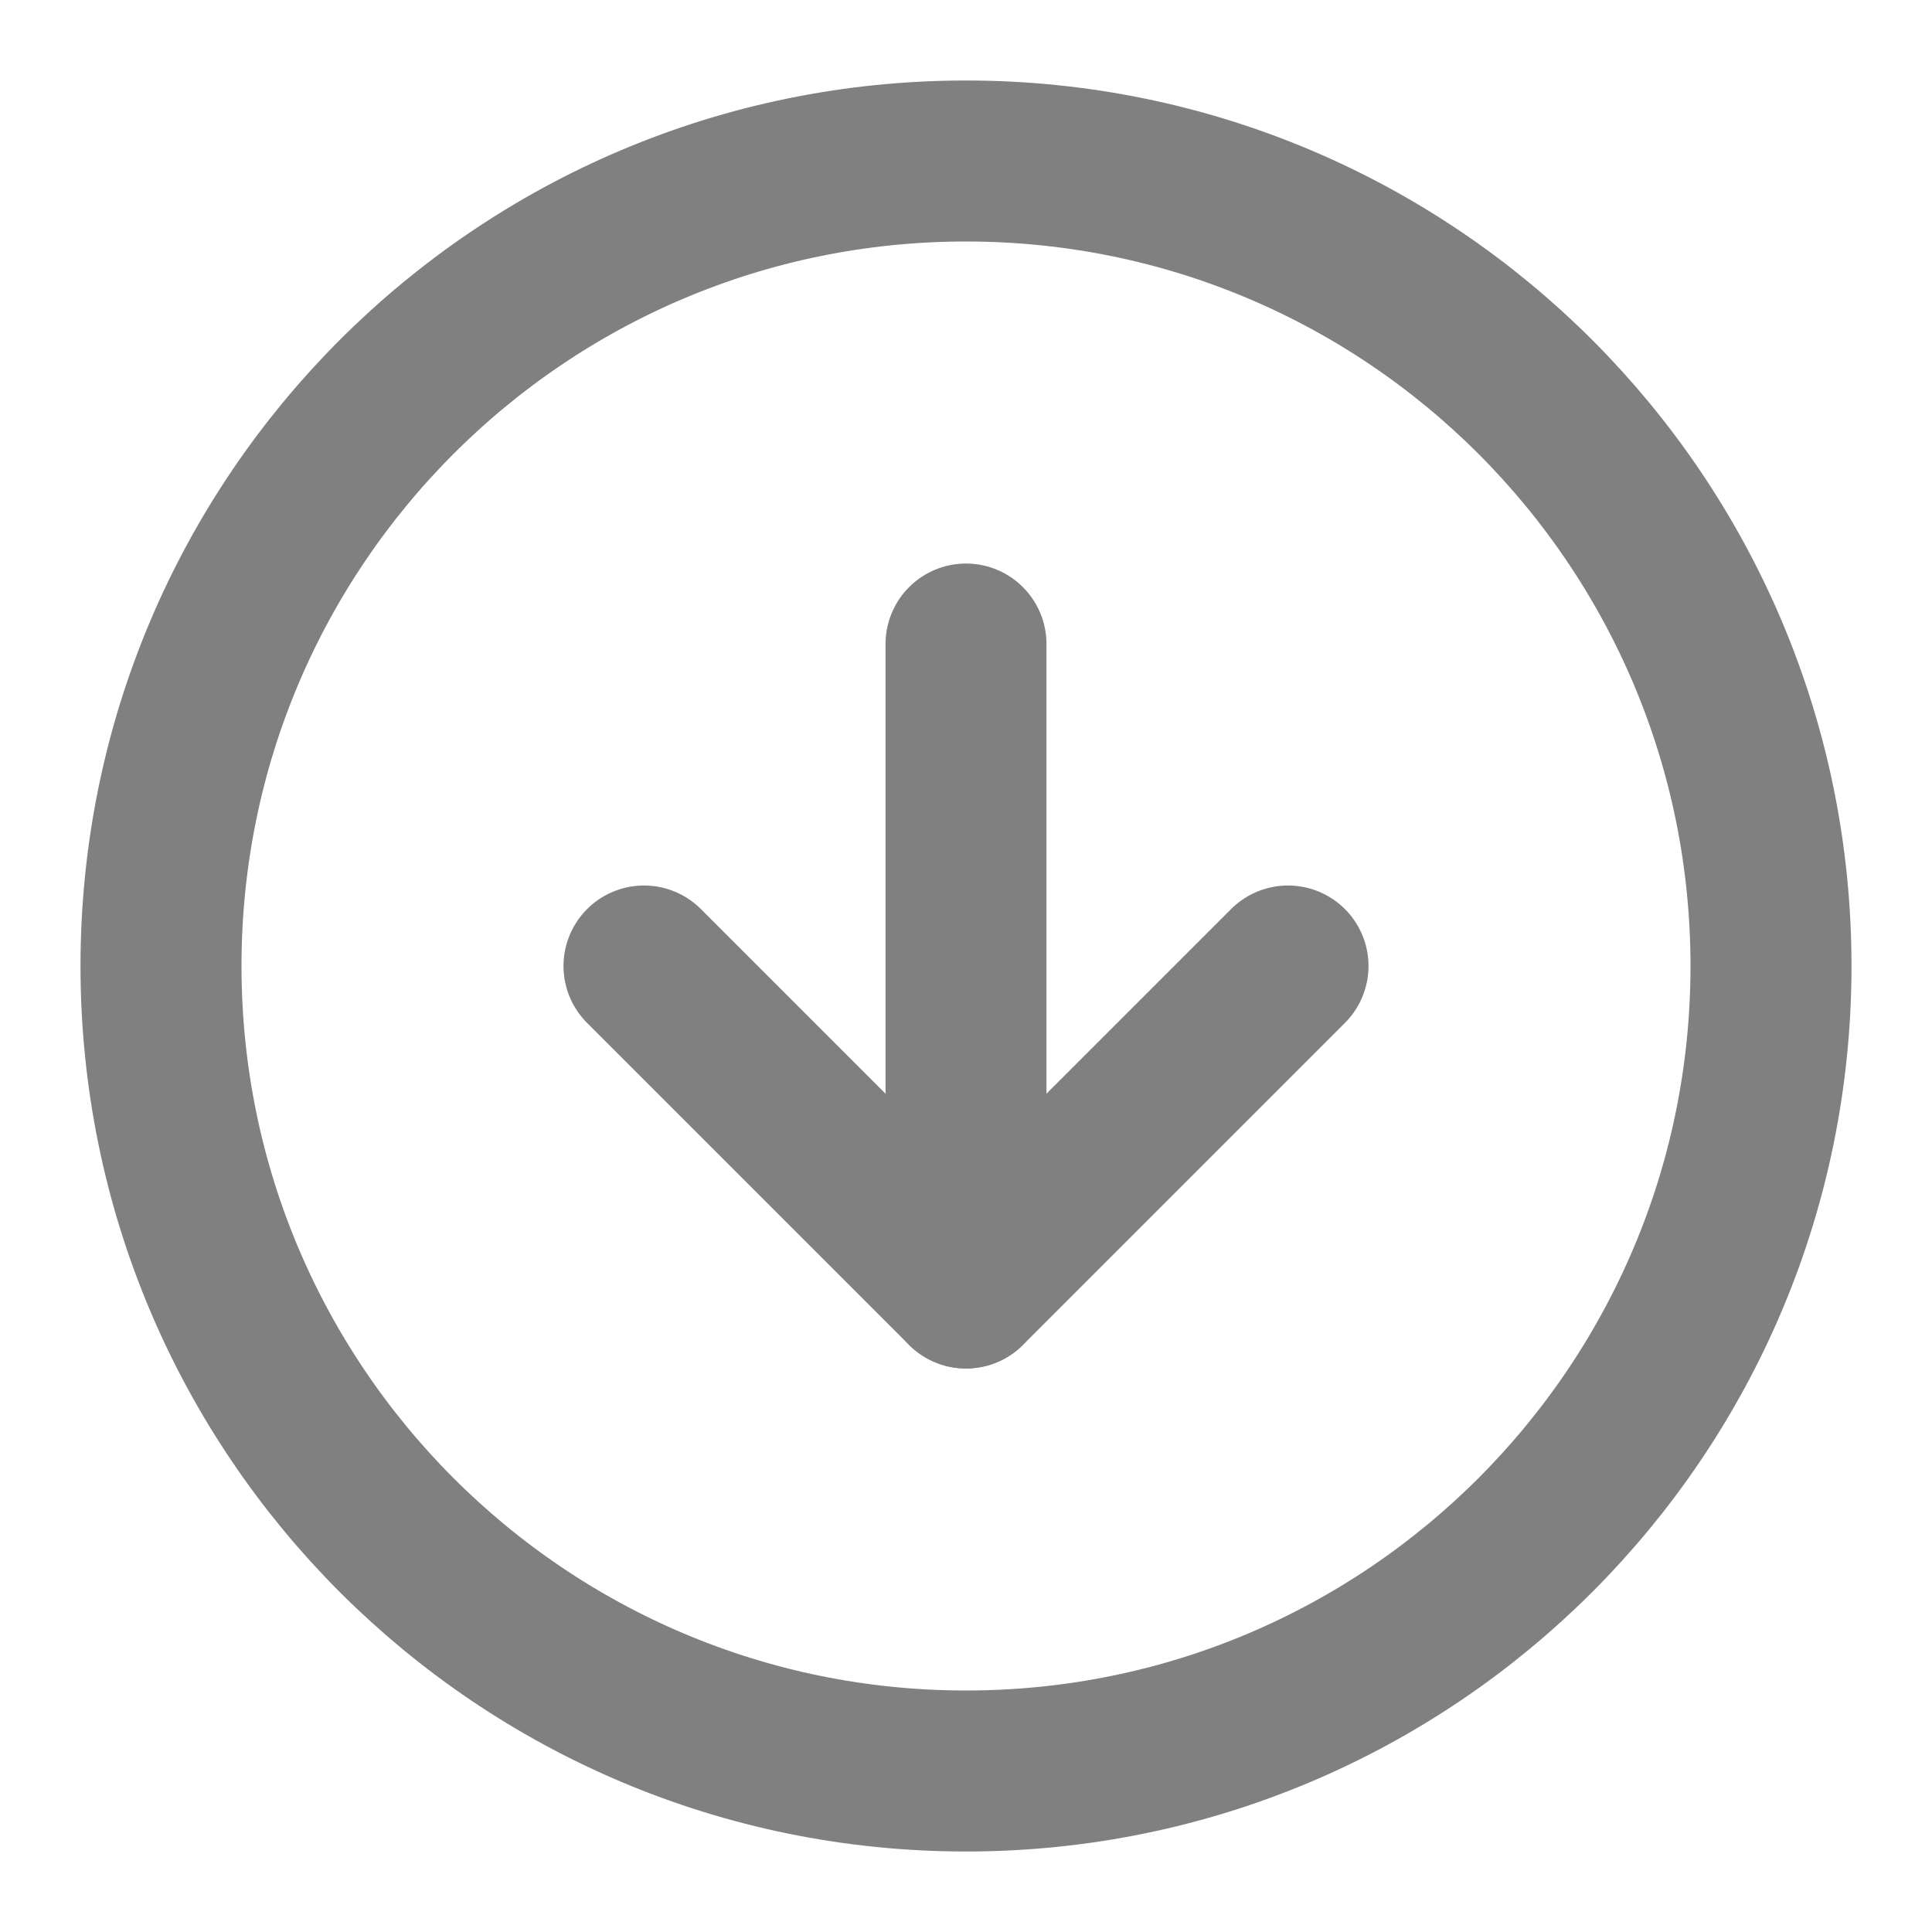
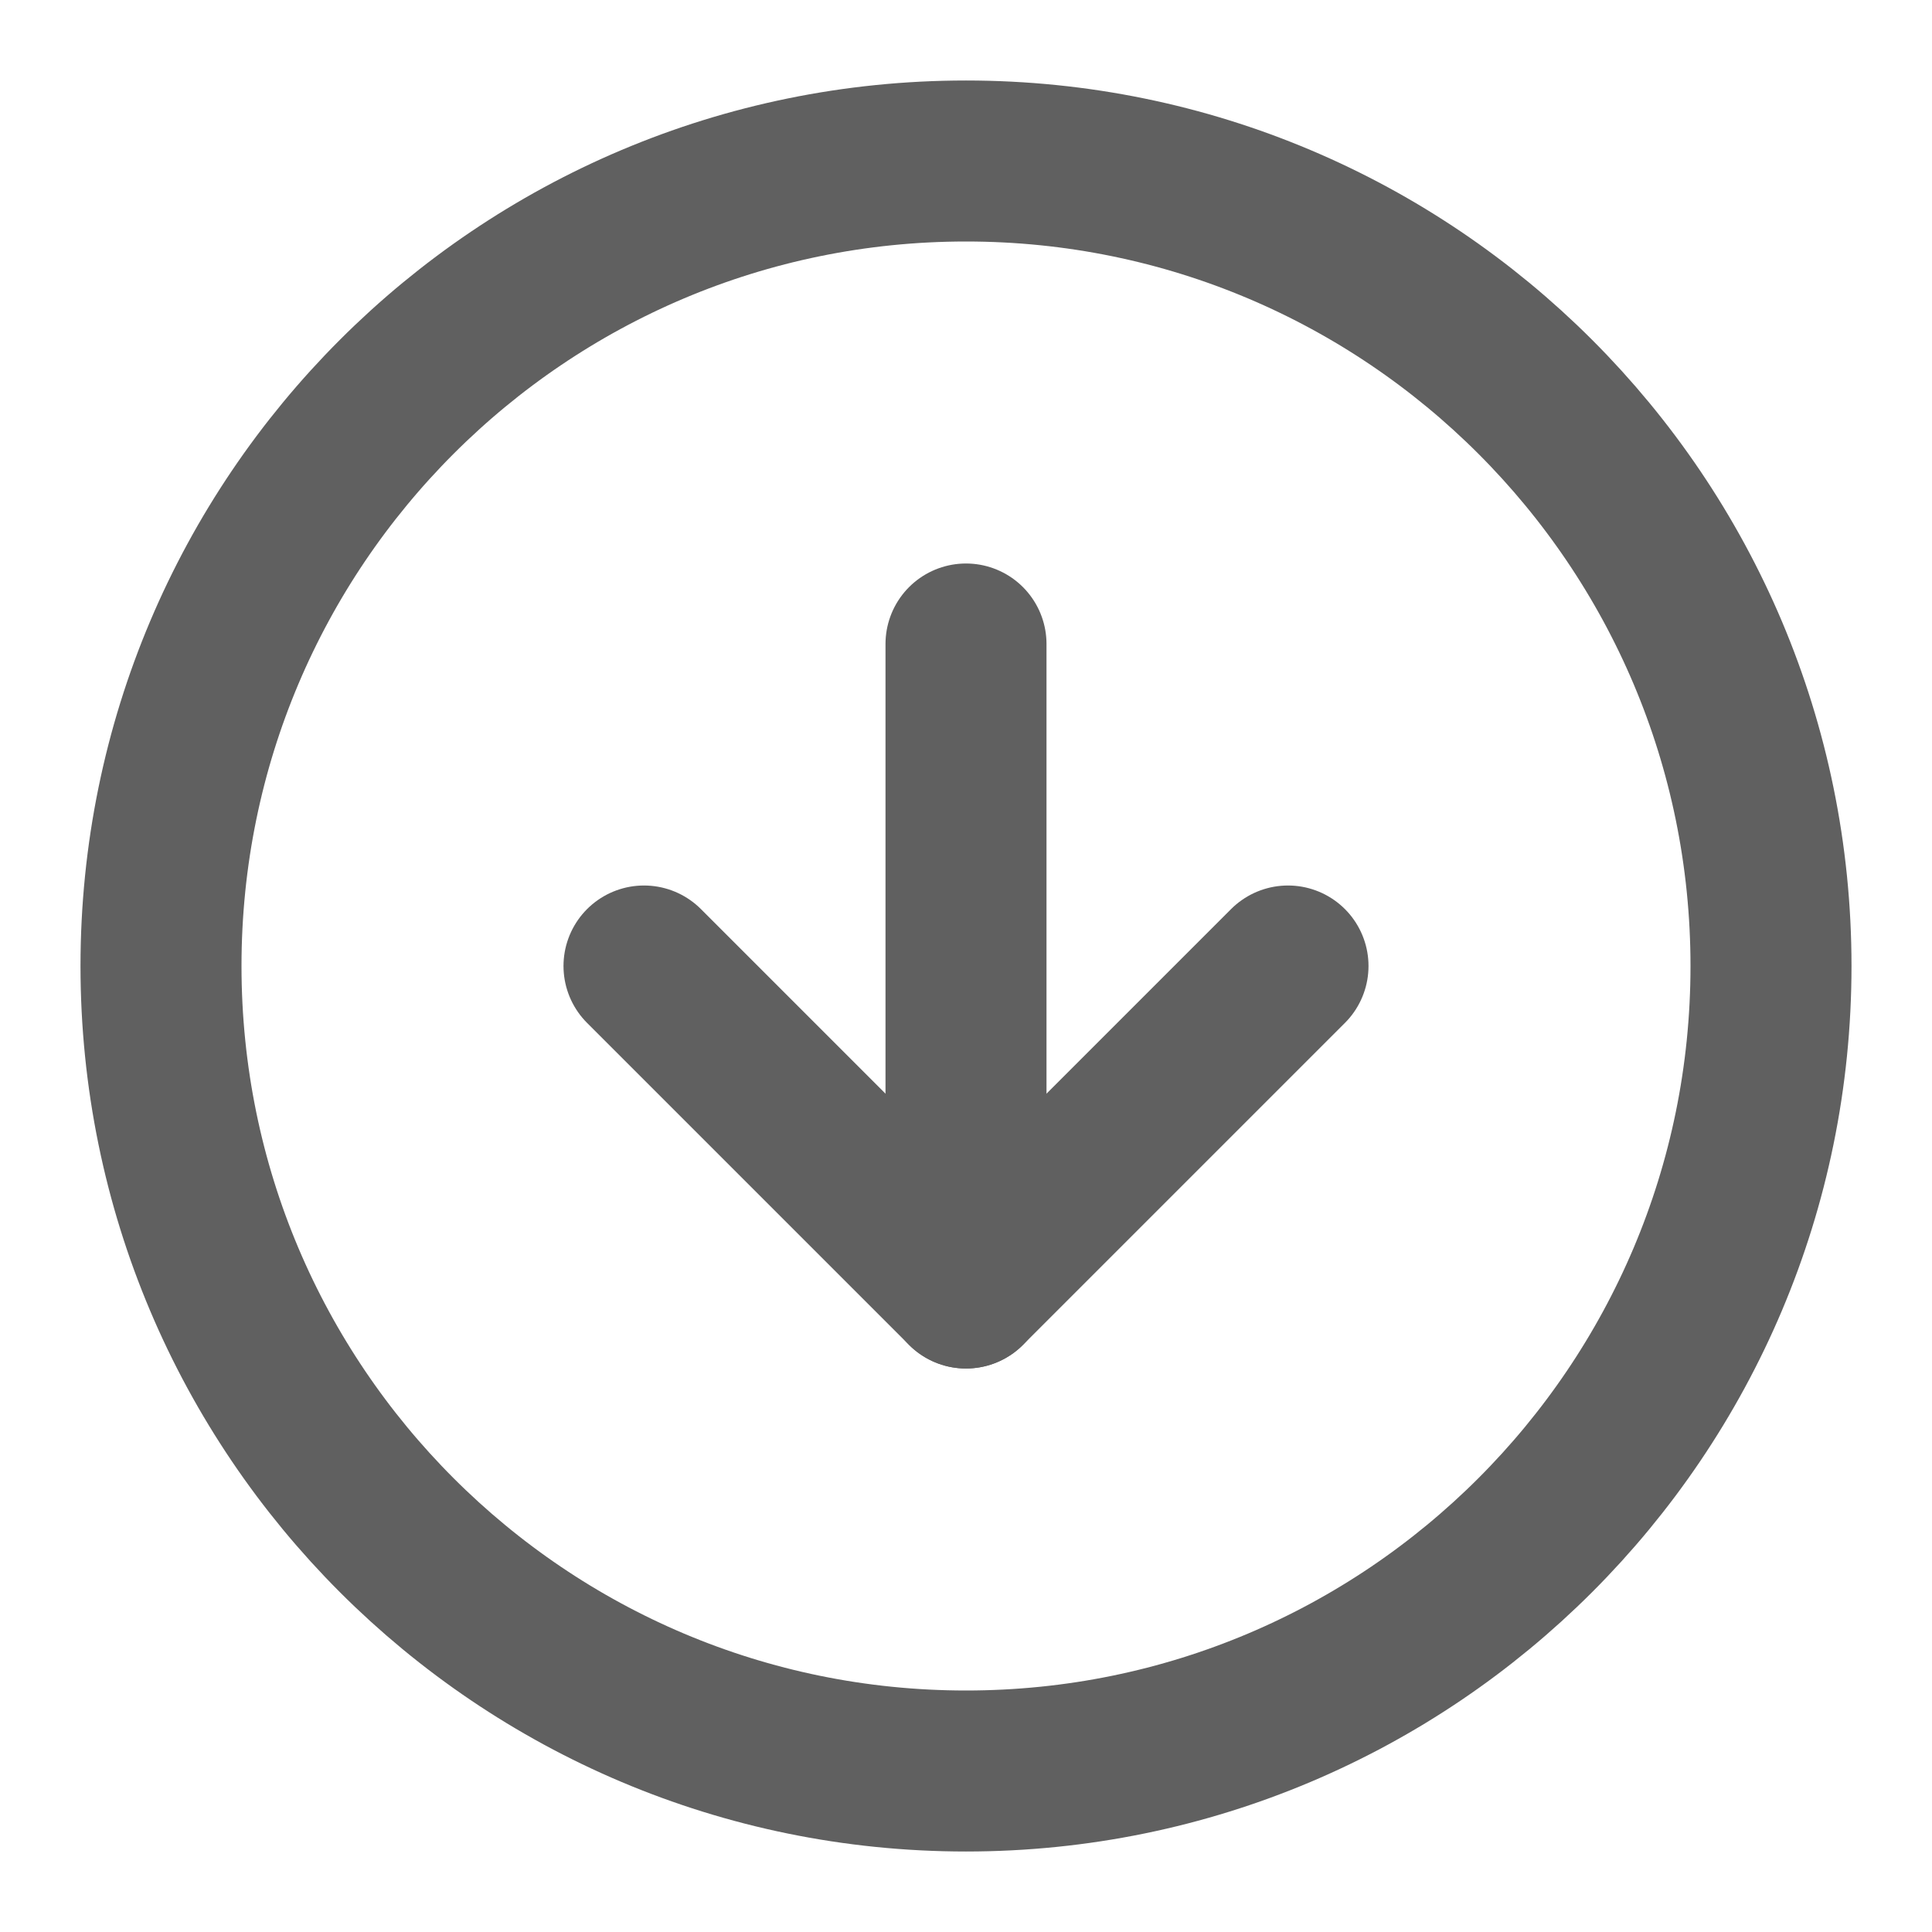
- <svg xmlns="http://www.w3.org/2000/svg" width="24" height="24" viewBox="0 0 24 24" fill="none" stroke="currentColor" stroke-width="2" stroke-linecap="round" stroke-linejoin="round" class="feather feather-arrow-down-circle" version="1.1" id="svg873">
-   <defs id="defs877" />
-   <circle cx="12" cy="12" r="10" id="circle867" style="stroke:#808080" />
-   <polyline points="8 12 12 16 16 12" id="polyline869" style="stroke:#808080" />
-   <line x1="12" y1="8" x2="12" y2="16" id="line871" style="fill:#808080;stroke-width:1.999;stroke-miterlimit:4;stroke-dasharray:none;stroke:#808080;stroke-opacity:1" />
+ <svg xmlns="http://www.w3.org/2000/svg" width="20" height="20" viewBox="0 0 24 24" fill="none" stroke="#606060" stroke-width="2" stroke-linecap="round" stroke-linejoin="round" class="feather feather-arrow-down-circle">
+   <circle cx="12" cy="12" r="10" />
+   <polyline points="8 12 12 16 16 12" />
+   <line x1="12" y1="8" x2="12" y2="16" />
</svg>
